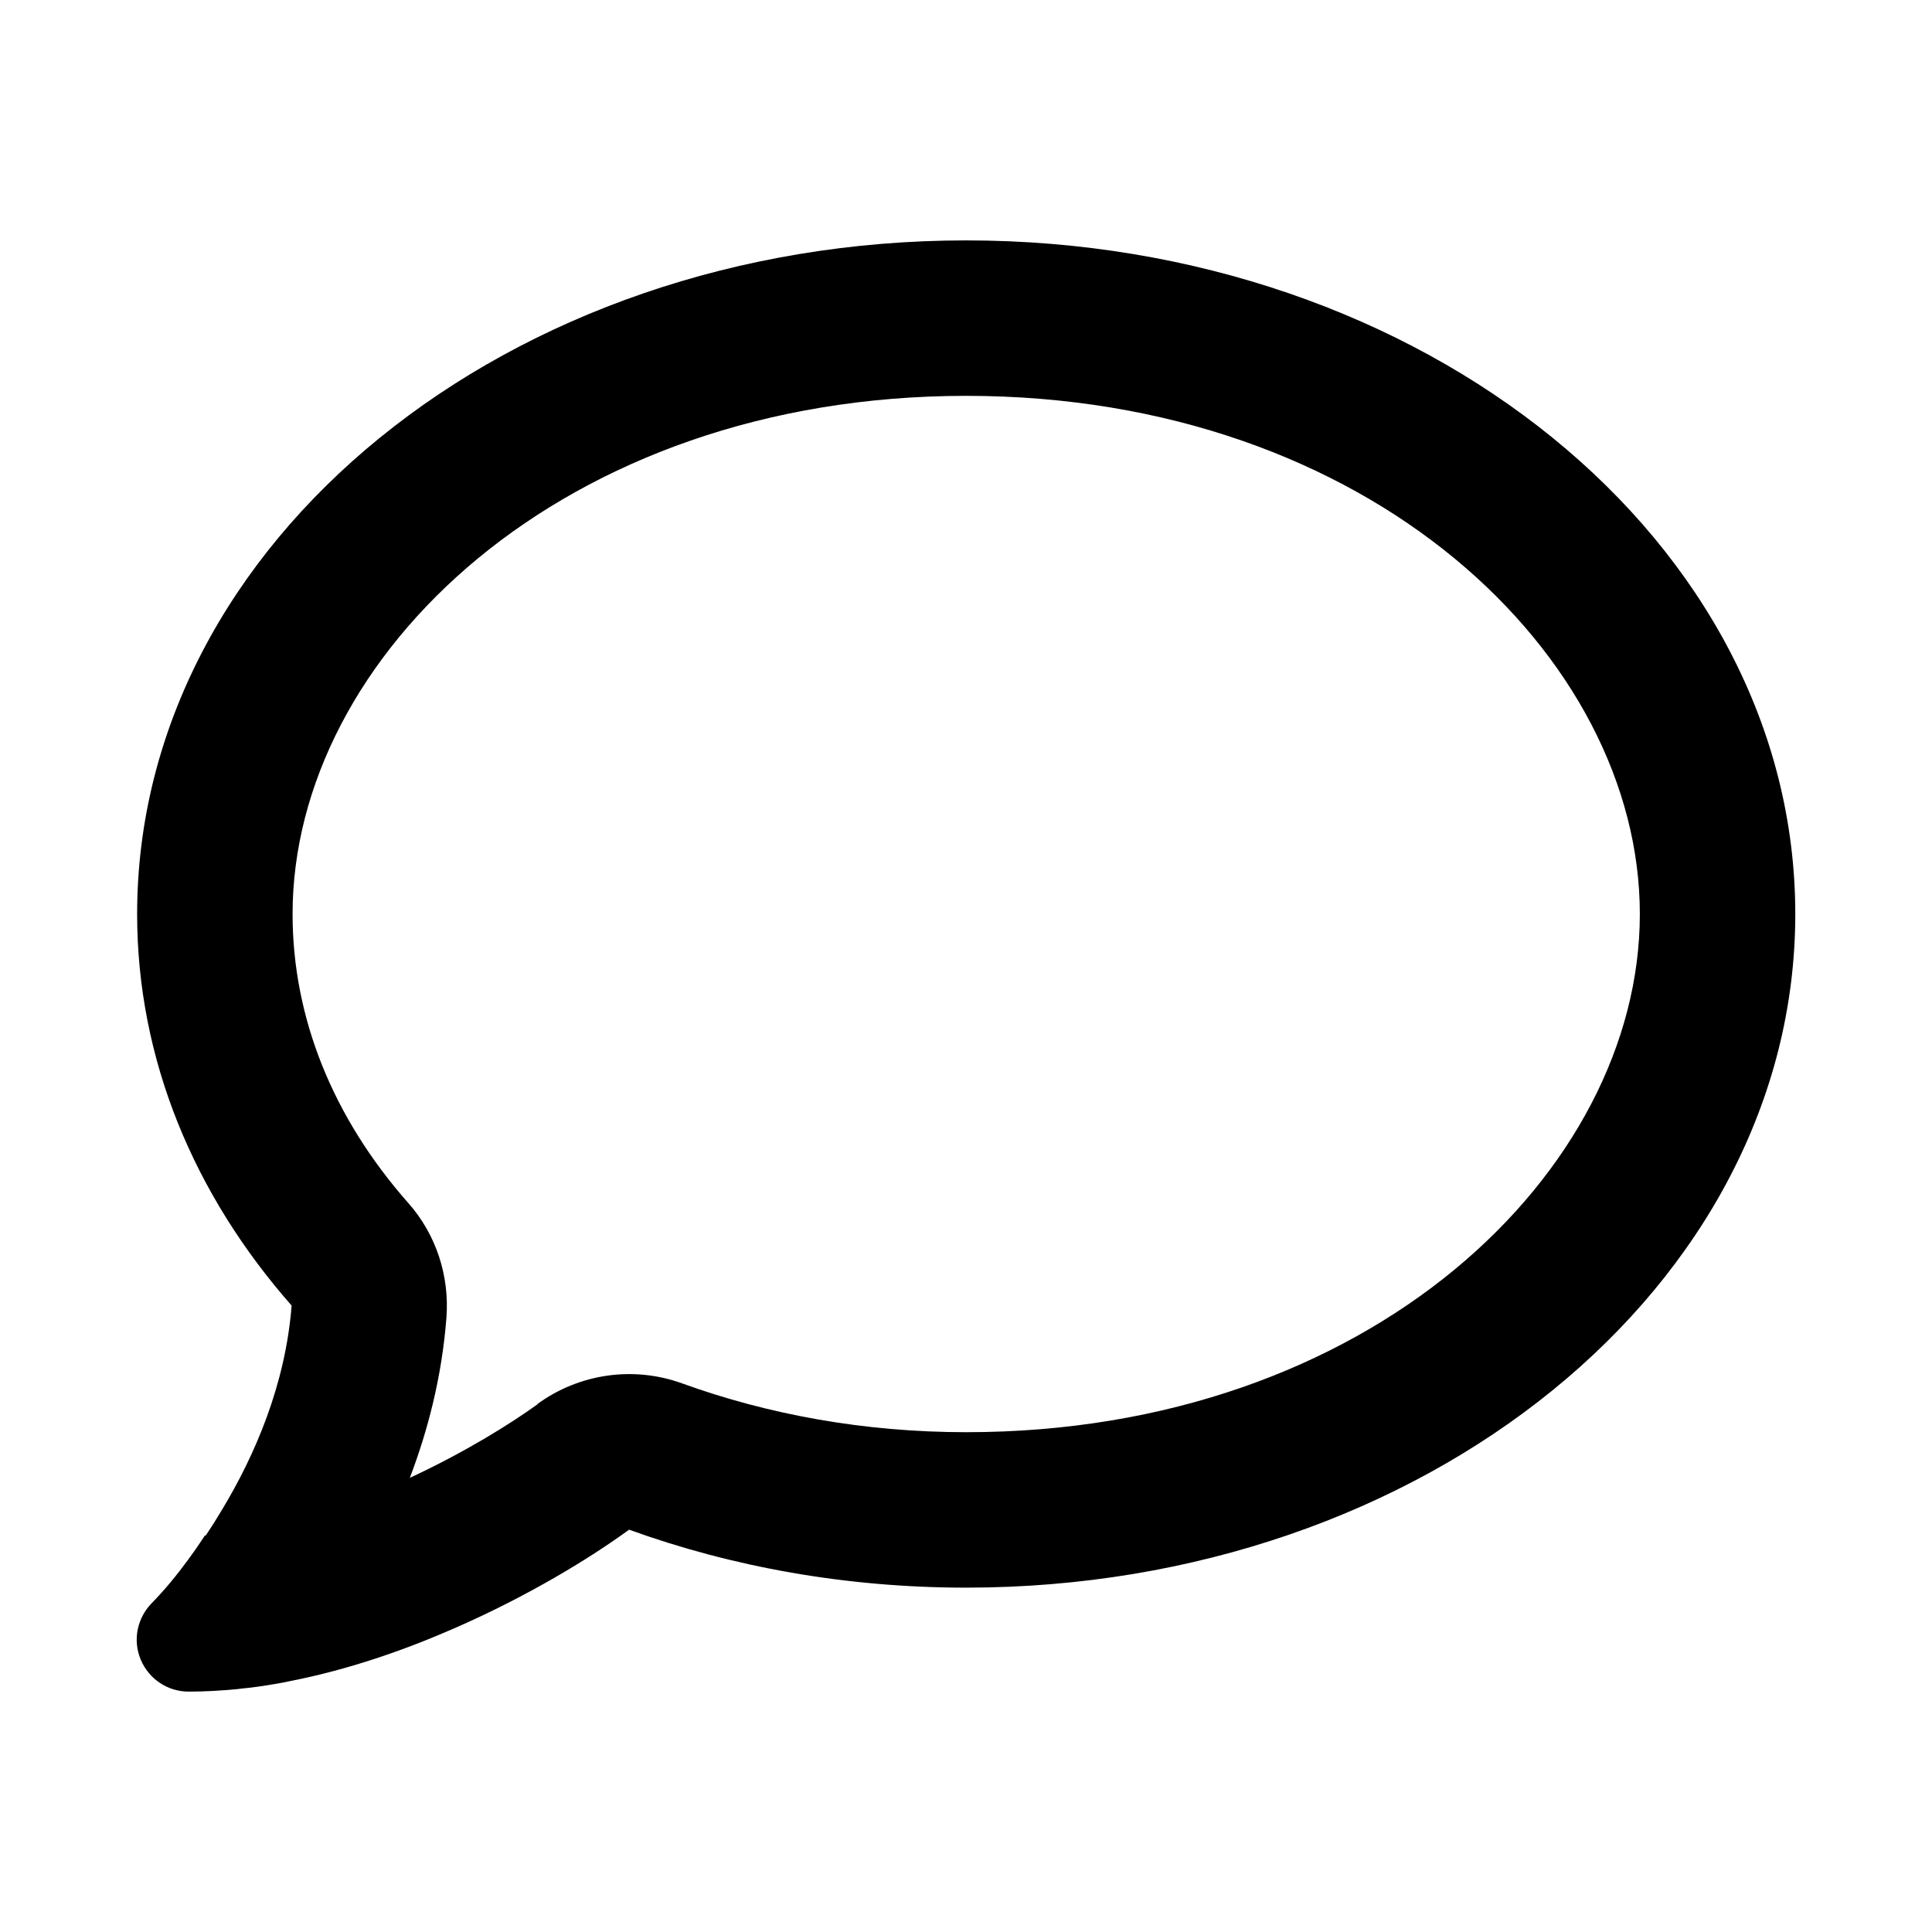
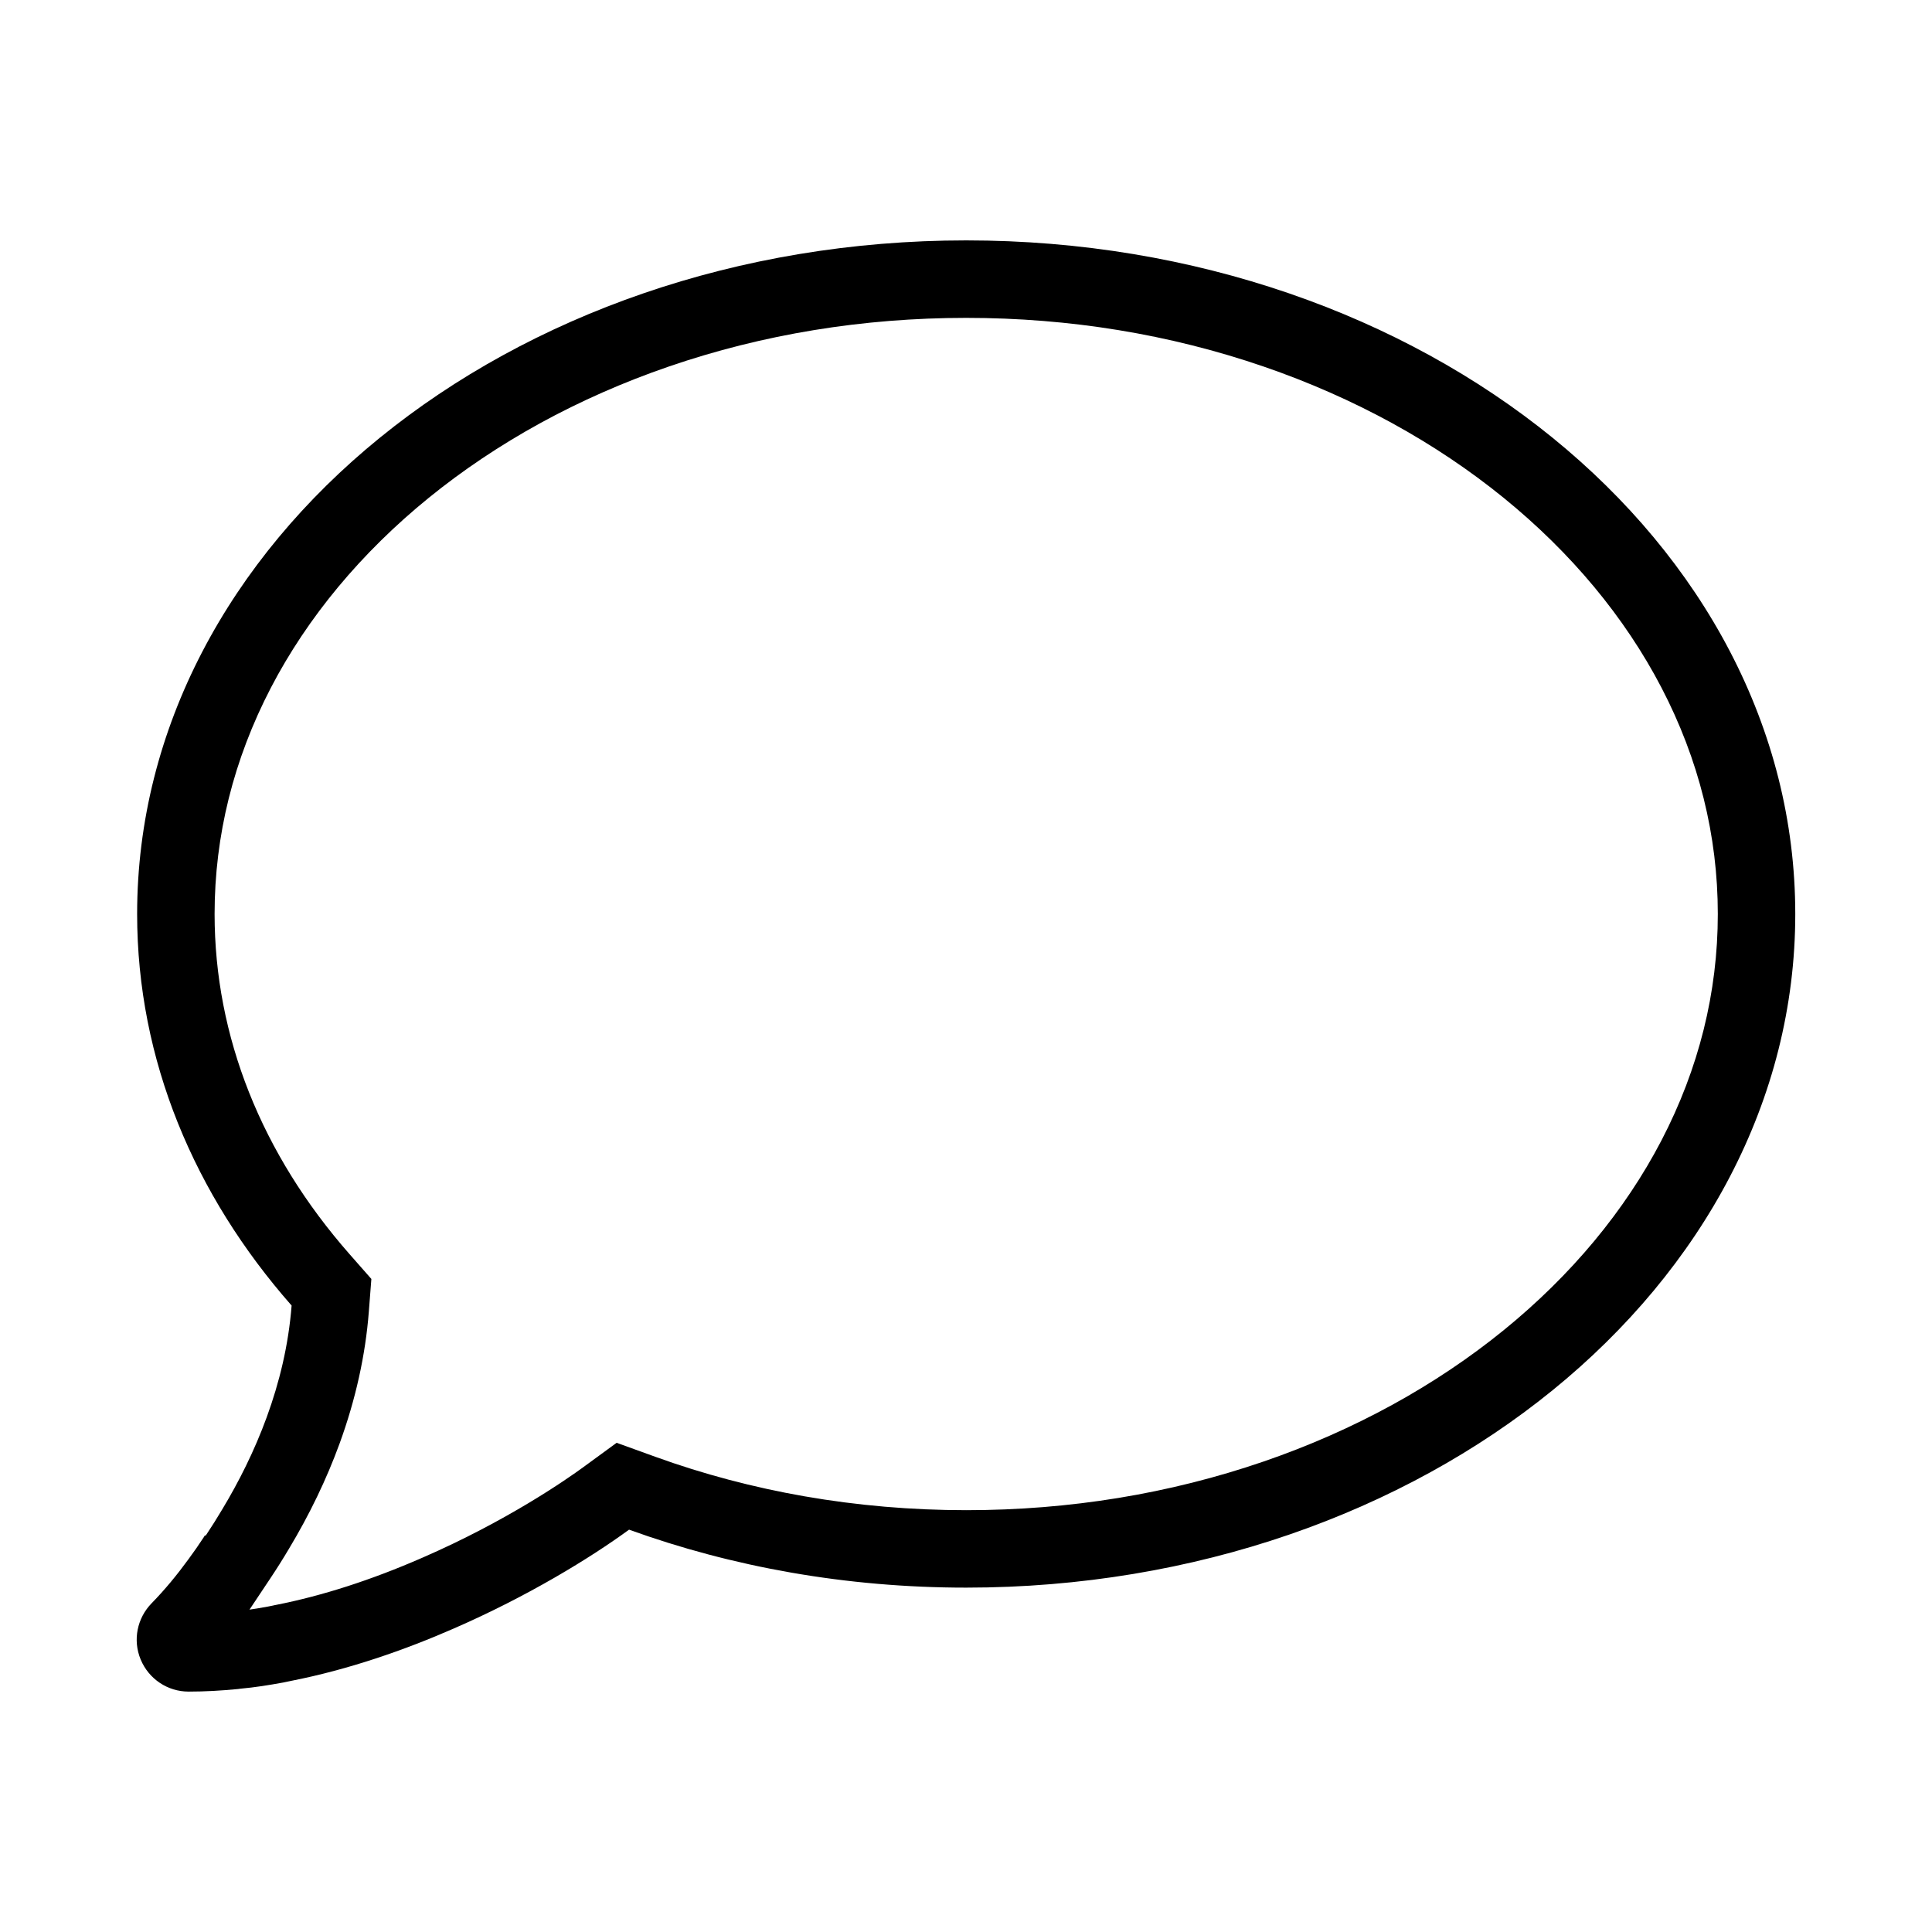
- <svg xmlns="http://www.w3.org/2000/svg" xmlns:ns1="http://vectornator.io" height="100%" stroke-miterlimit="10" style="fill-rule:nonzero;clip-rule:evenodd;stroke-linecap:round;stroke-linejoin:round;" version="1.1" viewBox="0 0 512 512" width="100%" xml:space="preserve">
-   <defs />
+ <svg xmlns="http://www.w3.org/2000/svg" xmlns:ns1="http://vectornator.io" id="Layer_1" version="1.1" viewBox="0 0 1920 1920">
  <g id="Untitled" ns1:layerName="Untitled">
-     <path d="M142.422 372.08C153.493 364.012 167.826 361.952 180.7 366.587C203.444 374.826 228.935 379.547 256.056 379.547C363.081 379.547 434.574 310.457 434.574 242.225C434.574 173.993 363.081 104.903 256.056 104.903C149.031 104.903 77.537 173.993 77.537 242.225C77.537 269.689 88.18 296.124 108.177 318.782C115.558 327.107 119.163 338.093 118.305 349.25C117.103 364.785 113.413 379.032 108.606 391.648C123.197 384.868 135.298 377.315 142.422 372.166L142.422 372.08ZM54.536 406.925C56.081 404.608 57.54 402.291 58.913 399.973C67.496 385.726 75.649 367.016 77.28 345.989C51.532 316.722 36.341 280.932 36.341 242.225C36.341 143.611 134.698 63.707 256.056 63.707C377.414 63.707 475.77 143.611 475.77 242.225C475.77 340.839 377.414 420.743 256.056 420.743C224.214 420.743 194.003 415.25 166.711 405.38C156.497 412.847 139.847 423.06 120.107 431.643C107.147 437.308 92.385 442.457 77.108 445.461C76.422 445.633 75.735 445.719 75.048 445.89C71.272 446.577 67.582 447.178 63.719 447.521C63.548 447.521 63.29 447.607 63.119 447.607C58.742 448.036 54.364 448.293 49.987 448.293C44.408 448.293 39.431 444.946 37.285 439.797C35.139 434.647 36.341 428.811 40.203 424.863C43.722 421.258 46.897 417.396 49.901 413.276C51.36 411.302 52.734 409.328 54.021 407.354C54.107 407.183 54.193 407.097 54.279 406.925L54.536 406.925Z" fill="#000000" fill-rule="nonzero" opacity="1" stroke="none" ns1:layerName="path" />
+     <g ns1:layerName="path">
+       <path d="M960.21,315.9c102.71,0,202.2,16.29,295.71,48.42,44.68,15.35,87.72,34.33,127.93,56.39,39.58,21.72,76.73,46.62,110.43,74,33.41,27.14,63.67,56.93,89.95,88.54,26.25,31.57,48.75,65.23,66.87,100.04,37.19,71.45,56.04,147.17,56.04,225.06s-18.86,153.61-56.04,225.06c-18.12,34.81-40.61,68.47-66.87,100.04-26.28,31.61-56.54,61.4-89.95,88.54-33.7,27.38-70.85,52.27-110.43,74-40.21,22.07-83.25,41.04-127.93,56.39-93.51,32.13-193,48.42-295.71,48.42-54.21,0-108.27-4.64-160.69-13.78-50.84-8.87-100.69-22.07-148.17-39.24l-38.54-13.94-33.09,24.19c-16.2,11.84-75.6,53.33-160.03,90.03l-.07.03-.07.03c-50.37,22.02-99.24,37.77-145.26,46.82l-1.94.38-.97.24c-.1.02-.2.04-.31.06-1.31.24-3.07.58-5.17,1.04-5.82,1.05-11.84,2.08-17.96,2.97l20.63-30.94c6.46-9.69,12.66-19.53,18.42-29.25,20.6-34.23,37.58-69.49,50.47-104.83,15.94-43.7,25.73-87.84,29.09-131.19l2.51-32.41-21.47-24.41c-87.88-99.89-134.33-216.86-134.33-338.25,0-77.89,18.86-153.61,56.04-225.06,18.12-34.81,40.61-68.47,66.87-100.04,26.28-31.61,56.54-61.4,89.95-88.54,33.7-27.38,70.85-52.27,110.43-74,40.21-22.07,83.25-41.04,127.93-56.39,93.51-32.13,193-48.42,295.71-48.42M960.21,238.9c-455.09,0-823.93,299.64-823.93,669.44,0,145.15,56.97,279.36,153.52,389.11-6.11,78.85-36.69,149.01-68.88,202.44-5.15,8.69-10.62,17.38-16.41,26.07h-.97c-.32.65-.64.97-.97,1.61-4.83,7.4-9.98,14.81-15.45,22.21-11.26,15.45-23.17,29.93-36.37,43.45-14.48,14.81-18.99,36.69-10.94,56,8.05,19.31,26.71,31.86,47.63,31.86,16.41,0,32.83-.96,49.24-2.57.64,0,1.61-.32,2.25-.32,14.48-1.29,28.32-3.54,42.48-6.12,2.58-.64,5.15-.96,7.72-1.61,57.29-11.26,112.65-30.57,161.25-51.82,74.03-32.19,136.46-70.49,174.77-98.49,102.34,37.01,215.64,57.61,335.04,57.61,455.09,0,823.93-299.64,823.93-669.44S1415.3,238.9,960.21,238.9h0Z" />
+     </g>
  </g>
</svg>
